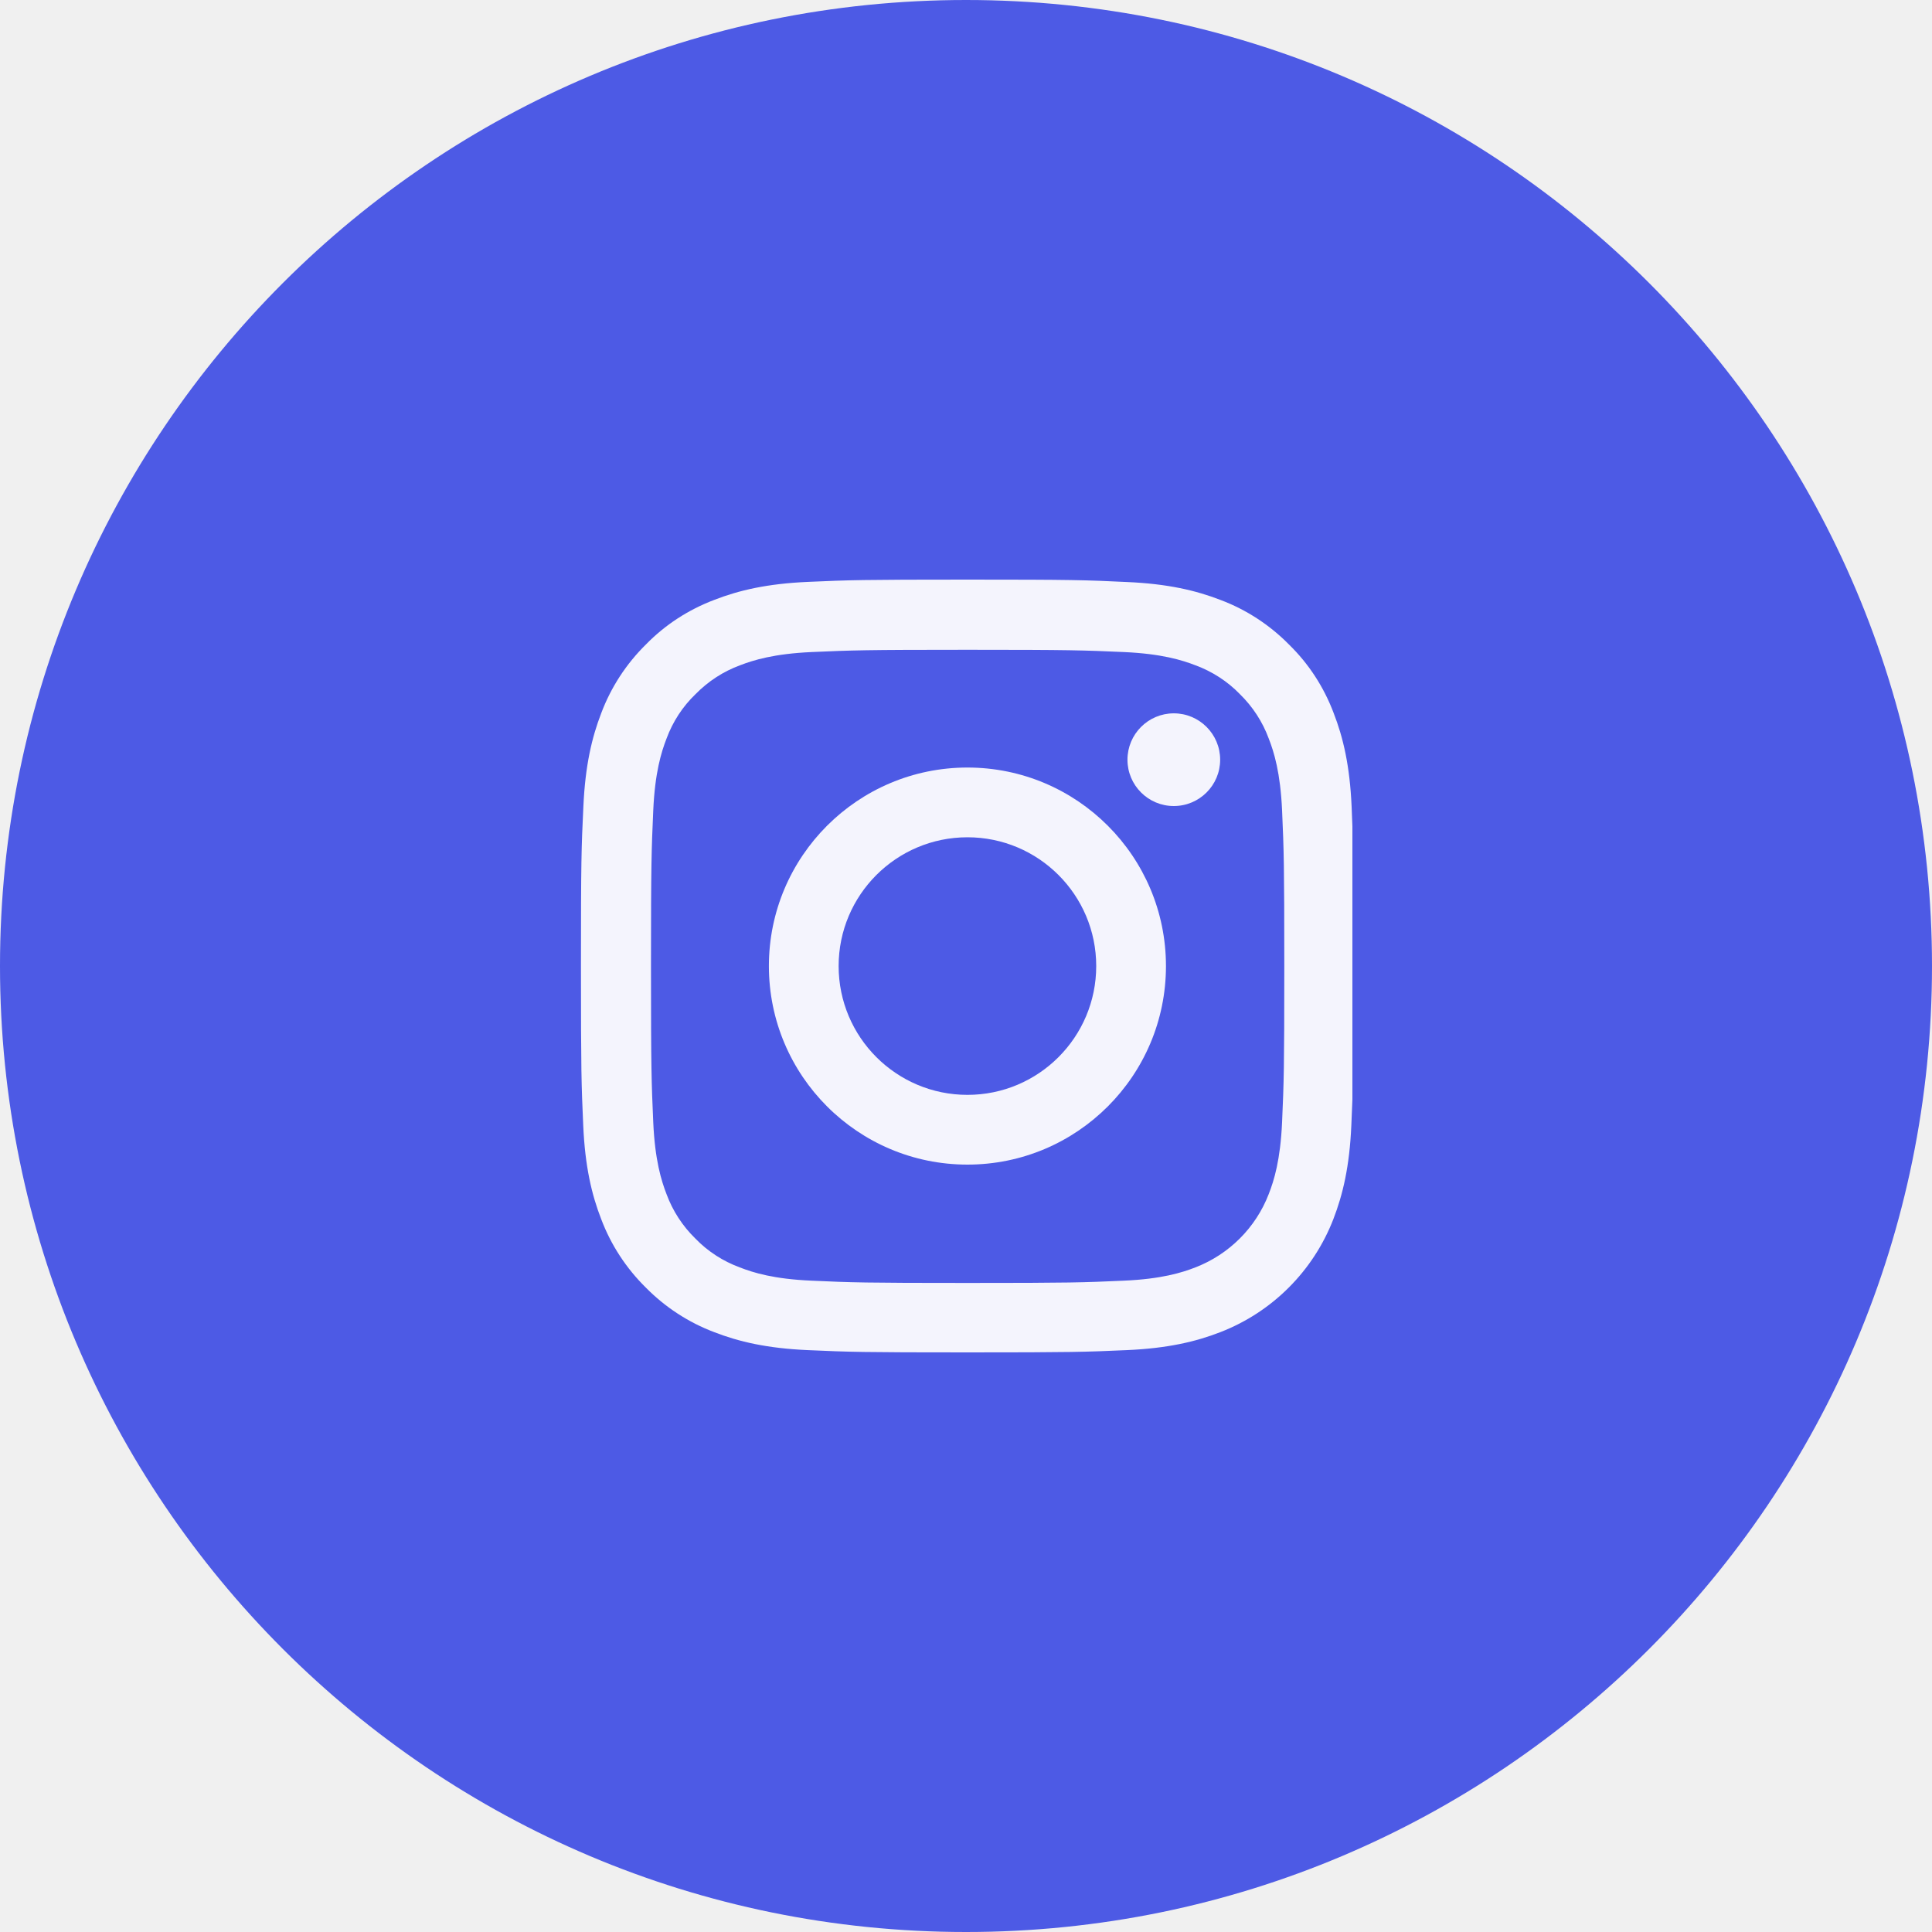
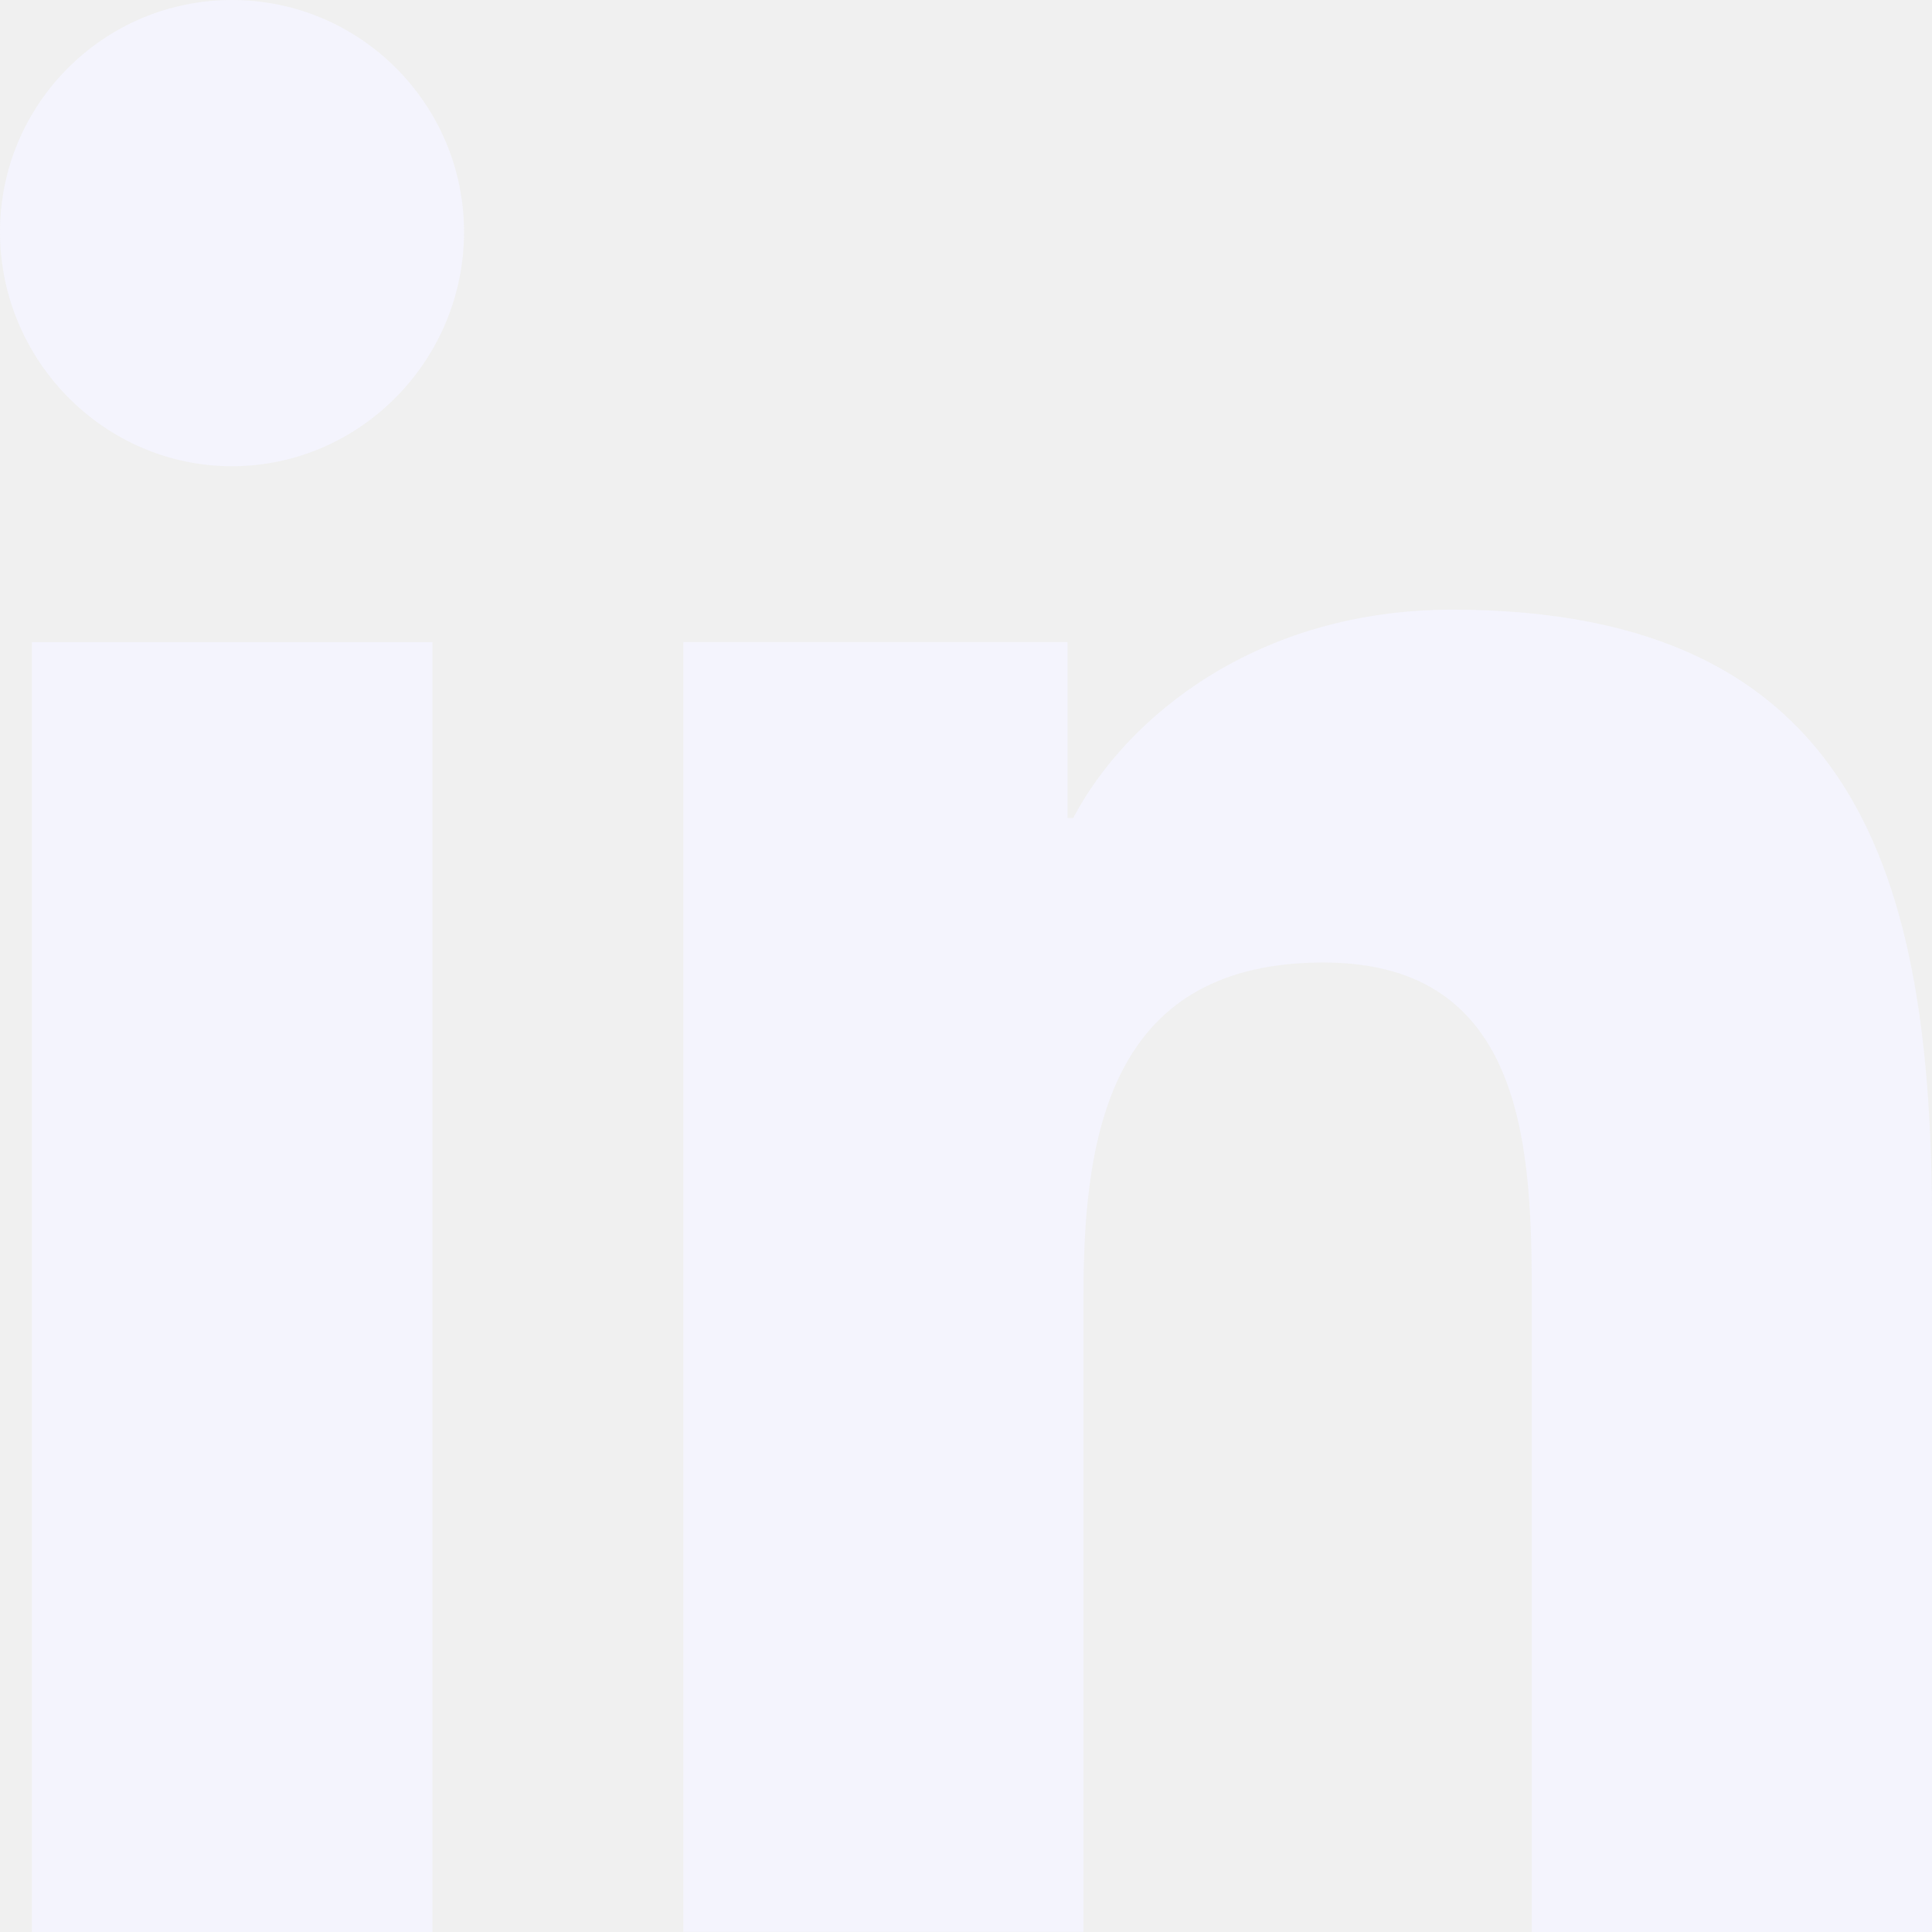
- <svg xmlns="http://www.w3.org/2000/svg" width="40" height="40" viewBox="0 0 40 40" fill="none">
-   <path d="M40 20C40 25.523 37.761 30.523 34.142 34.142C30.523 37.761 25.523 40 20 40C14.477 40 9.477 37.761 5.858 34.142C2.239 30.523 0 25.523 0 20C0 14.477 2.239 9.477 5.858 5.858C9.477 2.239 14.477 0 20 0C25.523 0 30.523 2.239 34.142 5.858C37.761 9.477 40 14.477 40 20Z" fill="#4D5AE5" />
-   <g clip-path="url(#clip0_329680_1021)">
-     <path d="M27.984 16.704C27.947 15.854 27.809 15.269 27.612 14.763C27.409 14.225 27.097 13.744 26.687 13.344C26.287 12.938 25.803 12.622 25.271 12.422C24.762 12.225 24.18 12.087 23.33 12.05C22.474 12.009 22.202 12 20.03 12C17.857 12 17.585 12.009 16.732 12.047C15.882 12.084 15.297 12.222 14.791 12.419C14.254 12.622 13.772 12.934 13.372 13.344C12.966 13.744 12.65 14.229 12.45 14.76C12.253 15.269 12.116 15.851 12.078 16.701C12.037 17.557 12.028 17.829 12.028 20.001C12.028 22.174 12.037 22.446 12.075 23.299C12.112 24.149 12.25 24.734 12.447 25.24C12.65 25.778 12.966 26.259 13.372 26.659C13.772 27.065 14.257 27.381 14.788 27.581C15.297 27.778 15.879 27.916 16.729 27.953C17.582 27.991 17.854 28 20.027 28C22.199 28 22.471 27.991 23.324 27.953C24.174 27.916 24.759 27.778 25.265 27.581C26.34 27.165 27.19 26.315 27.606 25.24C27.803 24.73 27.941 24.149 27.978 23.299C28.016 22.446 28.025 22.174 28.025 20.001C28.025 17.829 28.022 17.557 27.984 16.704ZM26.544 23.236C26.509 24.018 26.378 24.44 26.268 24.721C26 25.418 25.446 25.971 24.749 26.24C24.468 26.35 24.043 26.481 23.265 26.515C22.421 26.553 22.168 26.562 20.033 26.562C17.898 26.562 17.642 26.553 16.801 26.515C16.02 26.481 15.598 26.35 15.316 26.24C14.969 26.112 14.654 25.909 14.397 25.643C14.132 25.384 13.928 25.071 13.8 24.724C13.691 24.443 13.56 24.018 13.525 23.24C13.488 22.396 13.478 22.142 13.478 20.008C13.478 17.873 13.488 17.617 13.525 16.776C13.56 15.994 13.691 15.572 13.8 15.291C13.928 14.944 14.132 14.629 14.4 14.372C14.66 14.107 14.972 13.903 15.319 13.775C15.601 13.666 16.026 13.535 16.804 13.5C17.648 13.463 17.901 13.453 20.036 13.453C22.174 13.453 22.427 13.463 23.268 13.5C24.049 13.535 24.471 13.666 24.753 13.775C25.099 13.903 25.415 14.107 25.671 14.372C25.937 14.632 26.14 14.944 26.268 15.291C26.378 15.572 26.509 15.998 26.544 16.776C26.581 17.62 26.59 17.873 26.59 20.008C26.59 22.142 26.581 22.392 26.544 23.236Z" fill="#F4F4FD" />
-     <path d="M20.03 15.891C17.761 15.891 15.919 17.732 15.919 20.001C15.919 22.271 17.761 24.112 20.03 24.112C22.299 24.112 24.14 22.271 24.14 20.001C24.14 17.732 22.299 15.891 20.03 15.891ZM20.03 22.668C18.558 22.668 17.363 21.474 17.363 20.001C17.363 18.529 18.558 17.335 20.03 17.335C21.502 17.335 22.696 18.529 22.696 20.001C22.696 21.474 21.502 22.668 20.03 22.668Z" fill="#F4F4FD" />
-     <path d="M25.262 15.729C25.262 16.259 24.832 16.688 24.302 16.688C23.773 16.688 23.343 16.259 23.343 15.729C23.343 15.199 23.773 14.769 24.302 14.769C24.832 14.769 25.262 15.199 25.262 15.729Z" fill="#F4F4FD" />
+ <svg xmlns="http://www.w3.org/2000/svg" width="16" height="16" viewBox="0 0 16 16" fill="none">
+   <g clip-path="url(#clip0_329716_1012)">
+     <path d="M15.996 16V15.999H16V10.131C16 7.261 15.382 5.049 12.026 5.049C10.413 5.049 9.33 5.935 8.888 6.774H8.841V5.317H5.659V15.999H8.973V10.71C8.973 9.317 9.237 7.971 10.961 7.971C12.661 7.971 12.686 9.56 12.686 10.799V16H15.996Z" fill="#F4F4FD" />
+     <path d="M0.264 5.318H3.581V16H0.264V5.318Z" fill="#F4F4FD" />
+     <path d="M1.921 -0C0.861 -0 0 0.861 0 1.921C0 2.982 0.861 3.861 1.921 3.861C2.982 3.861 3.843 2.982 3.843 1.921C3.842 0.861 2.981 -0 1.921 -0V-0Z" fill="#F4F4FD" />
  </g>
  <defs>
-     <clipPath id="clip0_329680_1021">
-       <rect width="16" height="16" fill="white" transform="translate(12 11.9999)" />
+     <clipPath id="clip0_329716_1012">
+       <rect width="16" height="16" fill="white" />
    </clipPath>
  </defs>
</svg>
